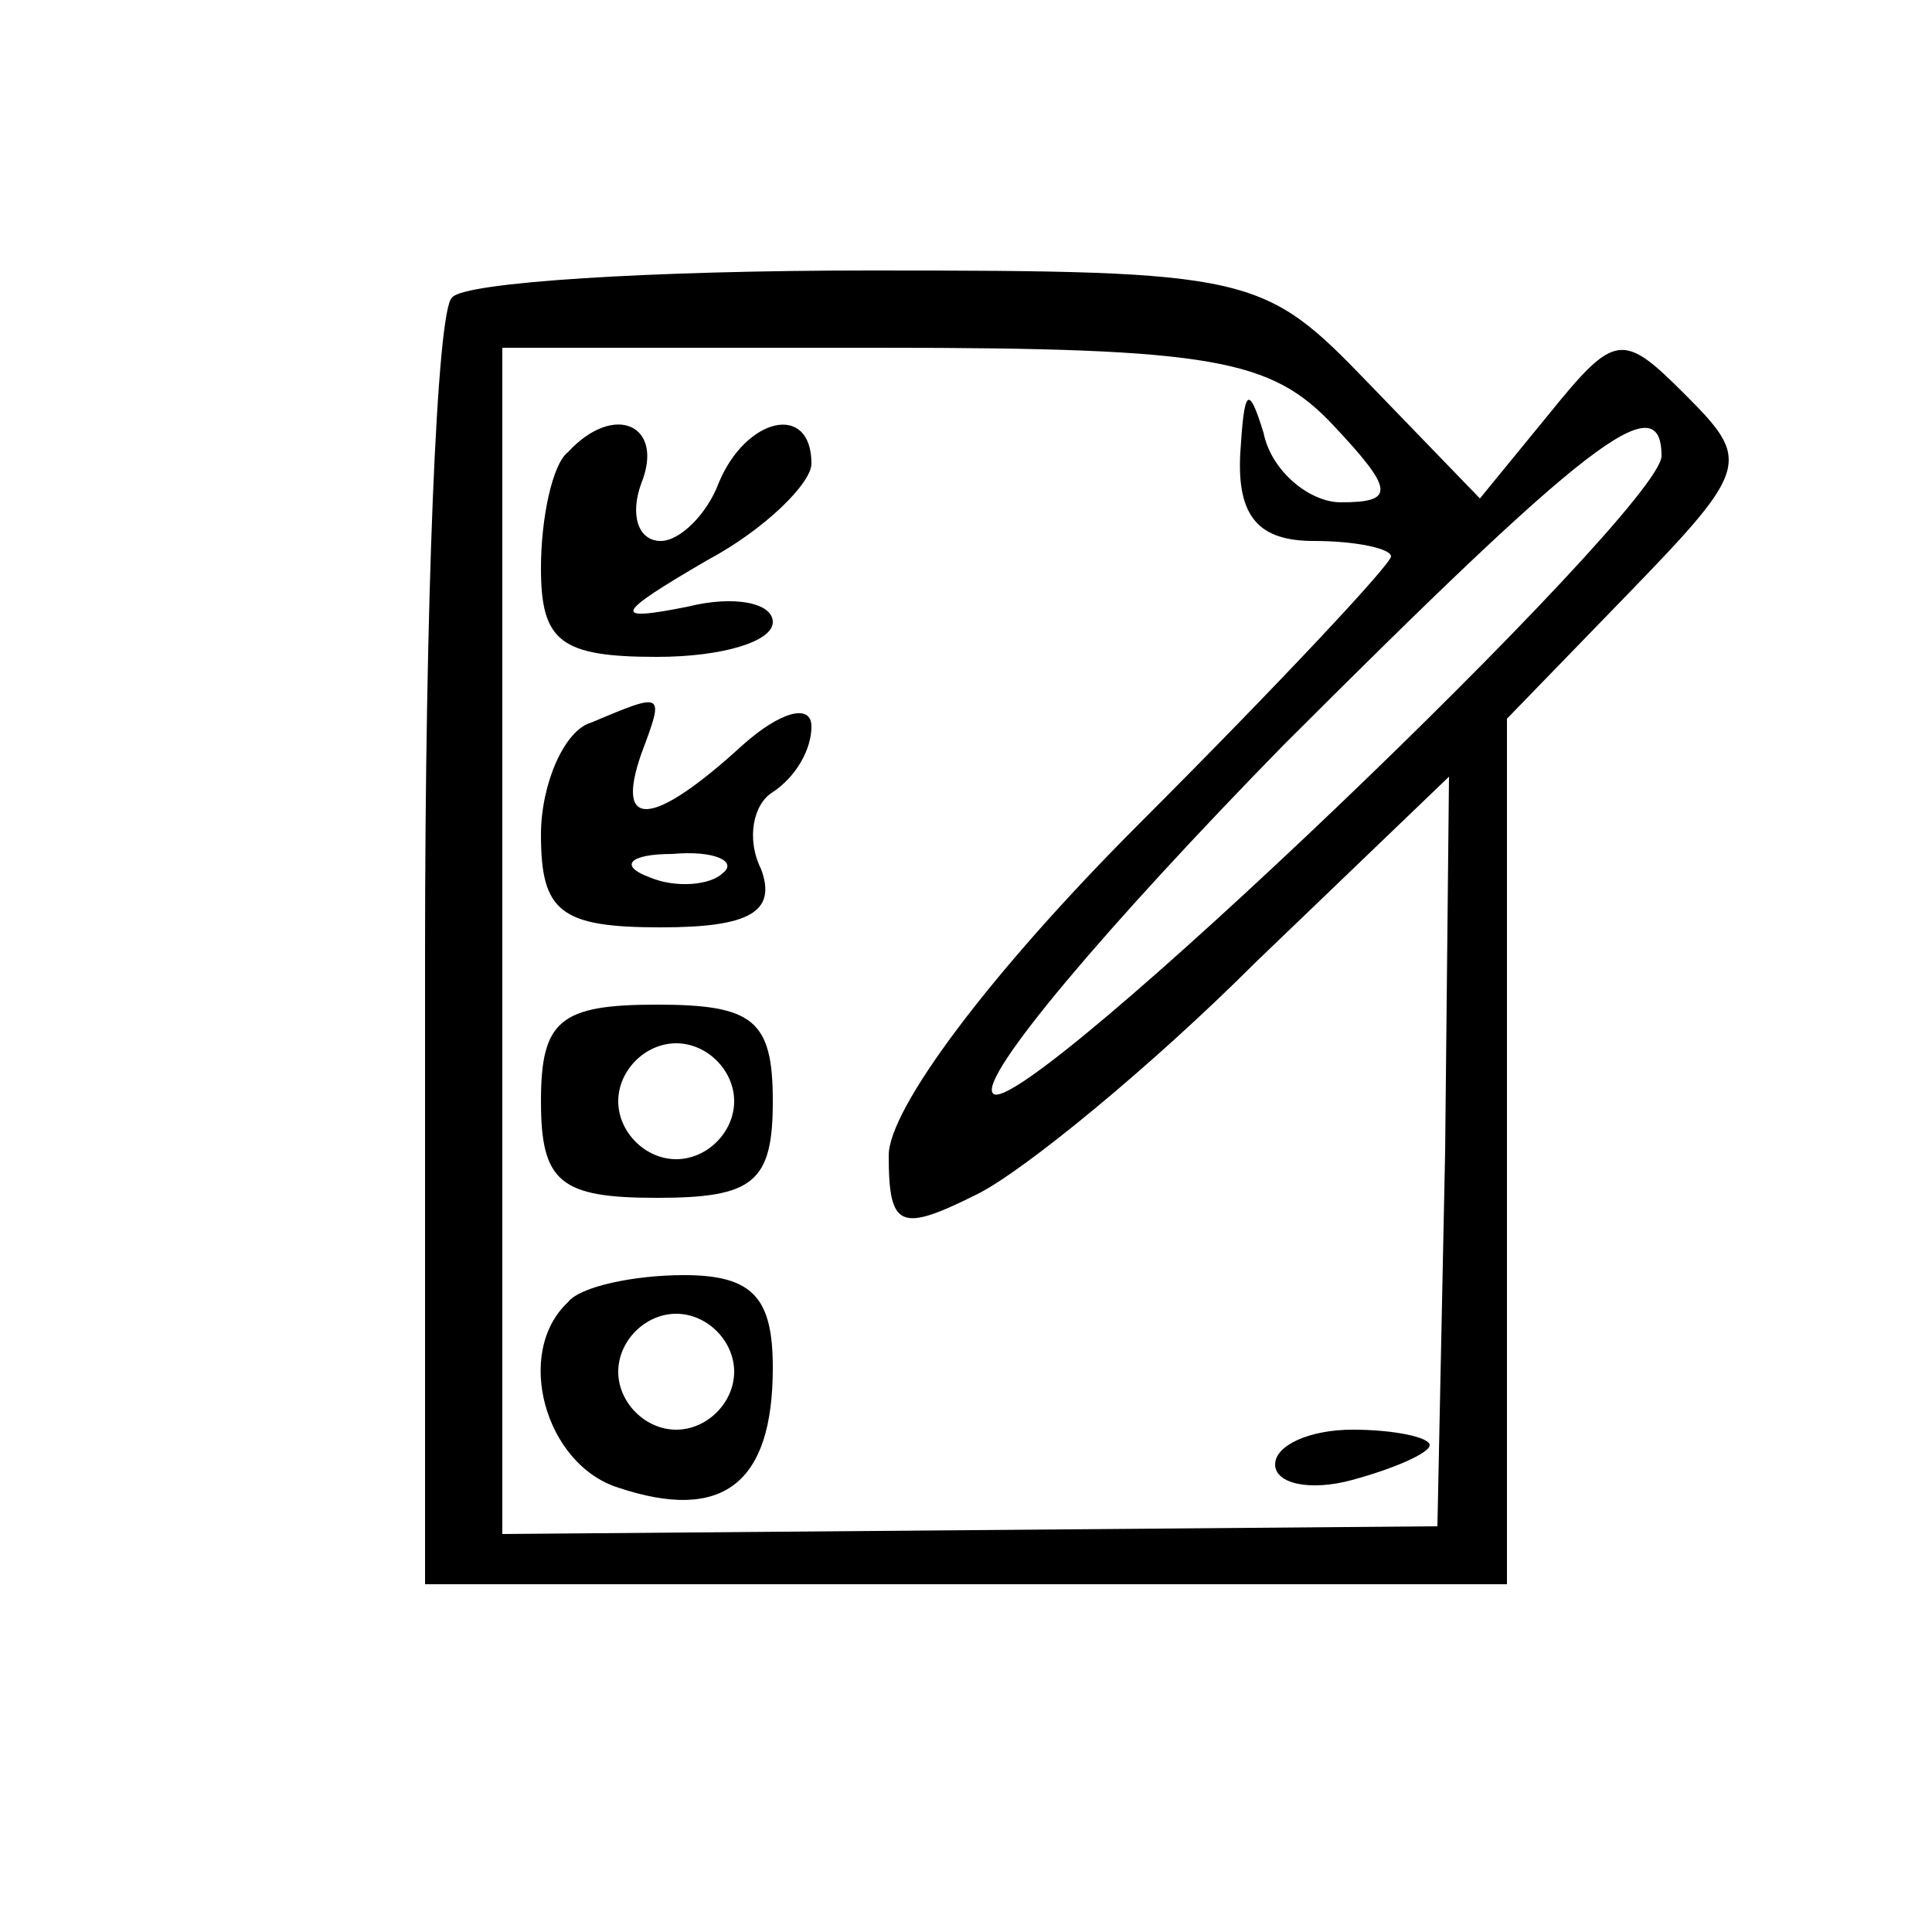
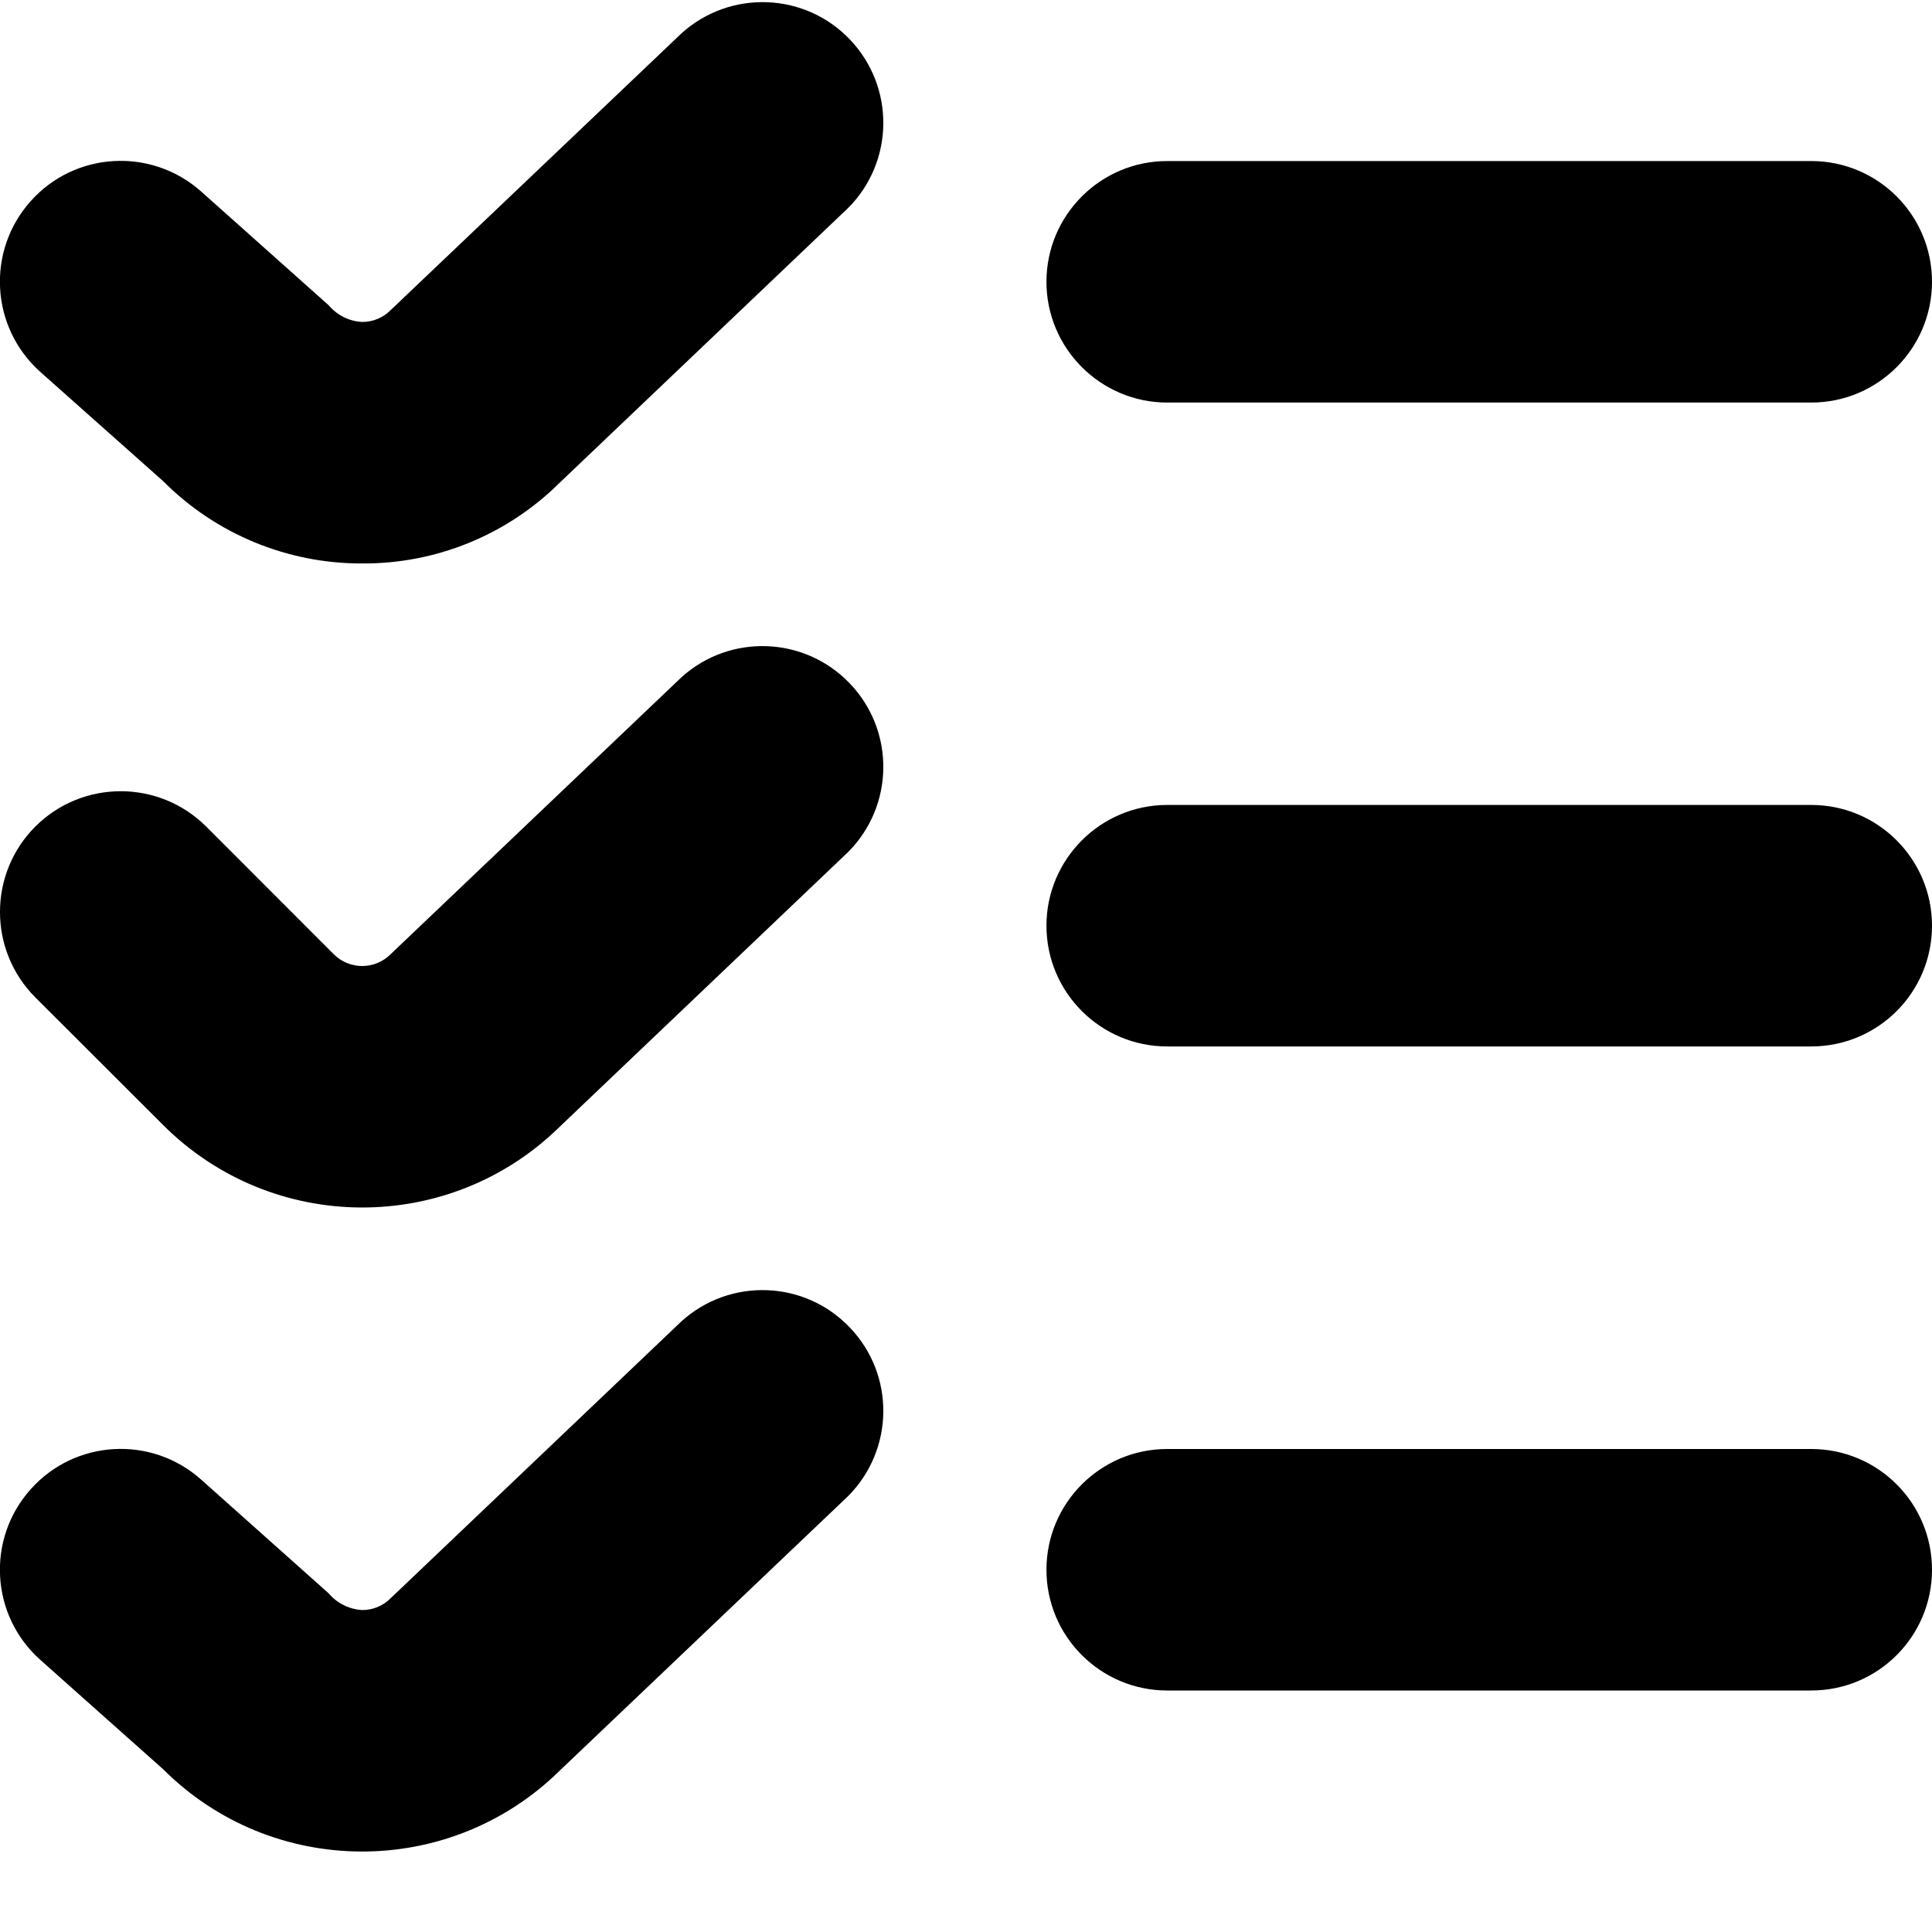
- <svg xmlns="http://www.w3.org/2000/svg" version="1.0" width="50pt" height="50pt" viewBox="0 0 50 50" preserveAspectRatio="xMidYMid meet">
-   <g transform="translate(0,50) scale(0.1,-0.1)" fill="#000000" stroke="none">
-     <path d="M117 423 c-4 -3 -7 -80 -7 -170 l0 -163 140 0 140 0 0 112 0 112 32 33 c31 32 31 34 14 51 -16 16 -18 16 -35 -5 l-18 -22 -29 30 c-27 28 -30 29 -129 29 -56 0 -105 -3 -108 -7z m228 -33 c16 -17 16 -20 2 -20 -8 0 -18 8 -20 18 -4 13 -5 11 -6 -5 -1 -17 5 -23 19 -23 11 0 20 -2 20 -4 0 -2 -29 -33 -65 -69 -39 -39 -65 -74 -65 -86 0 -19 3 -20 23 -10 12 6 45 33 72 60 l50 48 -1 -97 -2 -97 -121 -1 -121 -1 0 153 0 154 98 0 c86 0 101 -3 117 -20z m85 -8 c0 -14 -166 -173 -173 -165 -4 4 30 44 75 90 78 78 98 94 98 75z" />
-     <path d="M147 383 c-4 -3 -7 -17 -7 -30 0 -19 5 -23 30 -23 17 0 30 4 30 9 0 5 -10 7 -22 4 -20 -4 -19 -2 5 12 15 8 27 20 27 25 0 16 -17 12 -24 -5 -3 -8 -10 -15 -15 -15 -6 0 -8 7 -5 15 6 15 -7 21 -19 8z" />
-     <path d="M153 313 c-7 -2 -13 -16 -13 -29 0 -20 5 -24 31 -24 23 0 30 4 26 15 -4 8 -2 17 3 20 6 4 10 11 10 17 0 6 -8 4 -18 -5 -23 -21 -33 -22 -26 -2 6 16 6 16 -13 8z m34 -39 c-3 -3 -12 -4 -19 -1 -8 3 -5 6 6 6 11 1 17 -2 13 -5z" />
-     <path d="M140 215 c0 -21 5 -25 30 -25 25 0 30 4 30 25 0 21 -5 25 -30 25 -25 0 -30 -4 -30 -25z m50 0 c0 -8 -7 -15 -15 -15 -8 0 -15 7 -15 15 0 8 7 15 15 15 8 0 15 -7 15 -15z" />
-     <path d="M147 163 c-14 -13 -6 -42 13 -48 27 -9 40 1 40 31 0 18 -5 24 -23 24 -13 0 -27 -3 -30 -7z m43 -18 c0 -8 -7 -15 -15 -15 -8 0 -15 7 -15 15 0 8 7 15 15 15 8 0 15 -7 15 -15z" />
-     <path d="M330 121 c0 -5 9 -7 20 -4 11 3 20 7 20 9 0 2 -9 4 -20 4 -11 0 -20 -4 -20 -9z" />
+ <svg xmlns="http://www.w3.org/2000/svg" width="50px" height="50px" viewBox="0 0 50 50" version="1.1">
+   <g id="surface1">
+     <path style=" stroke:none;fill-rule:nonzero;fill:rgb(0%,0%,0%);fill-opacity:1;" d="M 9.375 14.582 C 7.441 14.59 5.582 13.82 4.219 12.449 L 1.043 9.625 C -0.246 8.473 -0.359 6.496 0.793 5.207 C 1.941 3.918 3.918 3.809 5.207 4.957 L 8.508 7.902 C 8.727 8.16 9.039 8.316 9.375 8.332 C 9.652 8.332 9.914 8.223 10.109 8.027 L 17.637 0.863 C 18.895 -0.273 20.828 -0.203 21.996 1.023 C 23.168 2.254 23.145 4.188 21.945 5.387 L 14.477 12.5 C 13.121 13.844 11.285 14.594 9.375 14.582 Z M 50 7.293 C 50 5.566 48.602 4.168 46.875 4.168 L 30.207 4.168 C 28.484 4.168 27.082 5.566 27.082 7.293 C 27.082 9.016 28.484 10.418 30.207 10.418 L 46.875 10.418 C 48.602 10.418 50 9.016 50 7.293 Z M 14.477 29.168 L 21.945 22.055 C 23.145 20.855 23.168 18.918 21.996 17.691 C 20.828 16.465 18.895 16.391 17.637 17.527 L 10.109 24.695 C 9.703 25.102 9.043 25.102 8.637 24.695 L 5.336 21.391 C 4.113 20.172 2.137 20.172 0.914 21.391 C -0.305 22.613 -0.305 24.59 0.914 25.812 L 4.219 29.113 C 7.047 31.941 11.621 31.965 14.477 29.168 Z M 50 23.957 C 50 22.234 48.602 20.832 46.875 20.832 L 30.207 20.832 C 28.484 20.832 27.082 22.234 27.082 23.957 C 27.082 25.684 28.484 27.082 30.207 27.082 L 46.875 27.082 C 48.602 27.082 50 25.684 50 23.957 Z M 14.477 45.832 L 21.945 38.723 C 23.145 37.52 23.168 35.586 21.996 34.359 C 20.828 33.129 18.895 33.059 17.637 34.195 L 10.109 41.363 C 9.914 41.559 9.652 41.668 9.375 41.668 C 9.039 41.648 8.727 41.496 8.508 41.238 L 5.207 38.293 C 3.918 37.141 1.941 37.254 0.793 38.543 C -0.359 39.832 -0.246 41.809 1.043 42.957 L 4.215 45.781 C 7.043 48.609 11.621 48.633 14.477 45.832 Z M 50 40.625 C 50 38.898 48.602 37.5 46.875 37.5 L 30.207 37.5 C 28.484 37.5 27.082 38.898 27.082 40.625 C 27.082 42.352 28.484 43.75 30.207 43.75 L 46.875 43.75 C 48.602 43.75 50 42.352 50 40.625 Z M 50 40.625 " />
  </g>
</svg>
